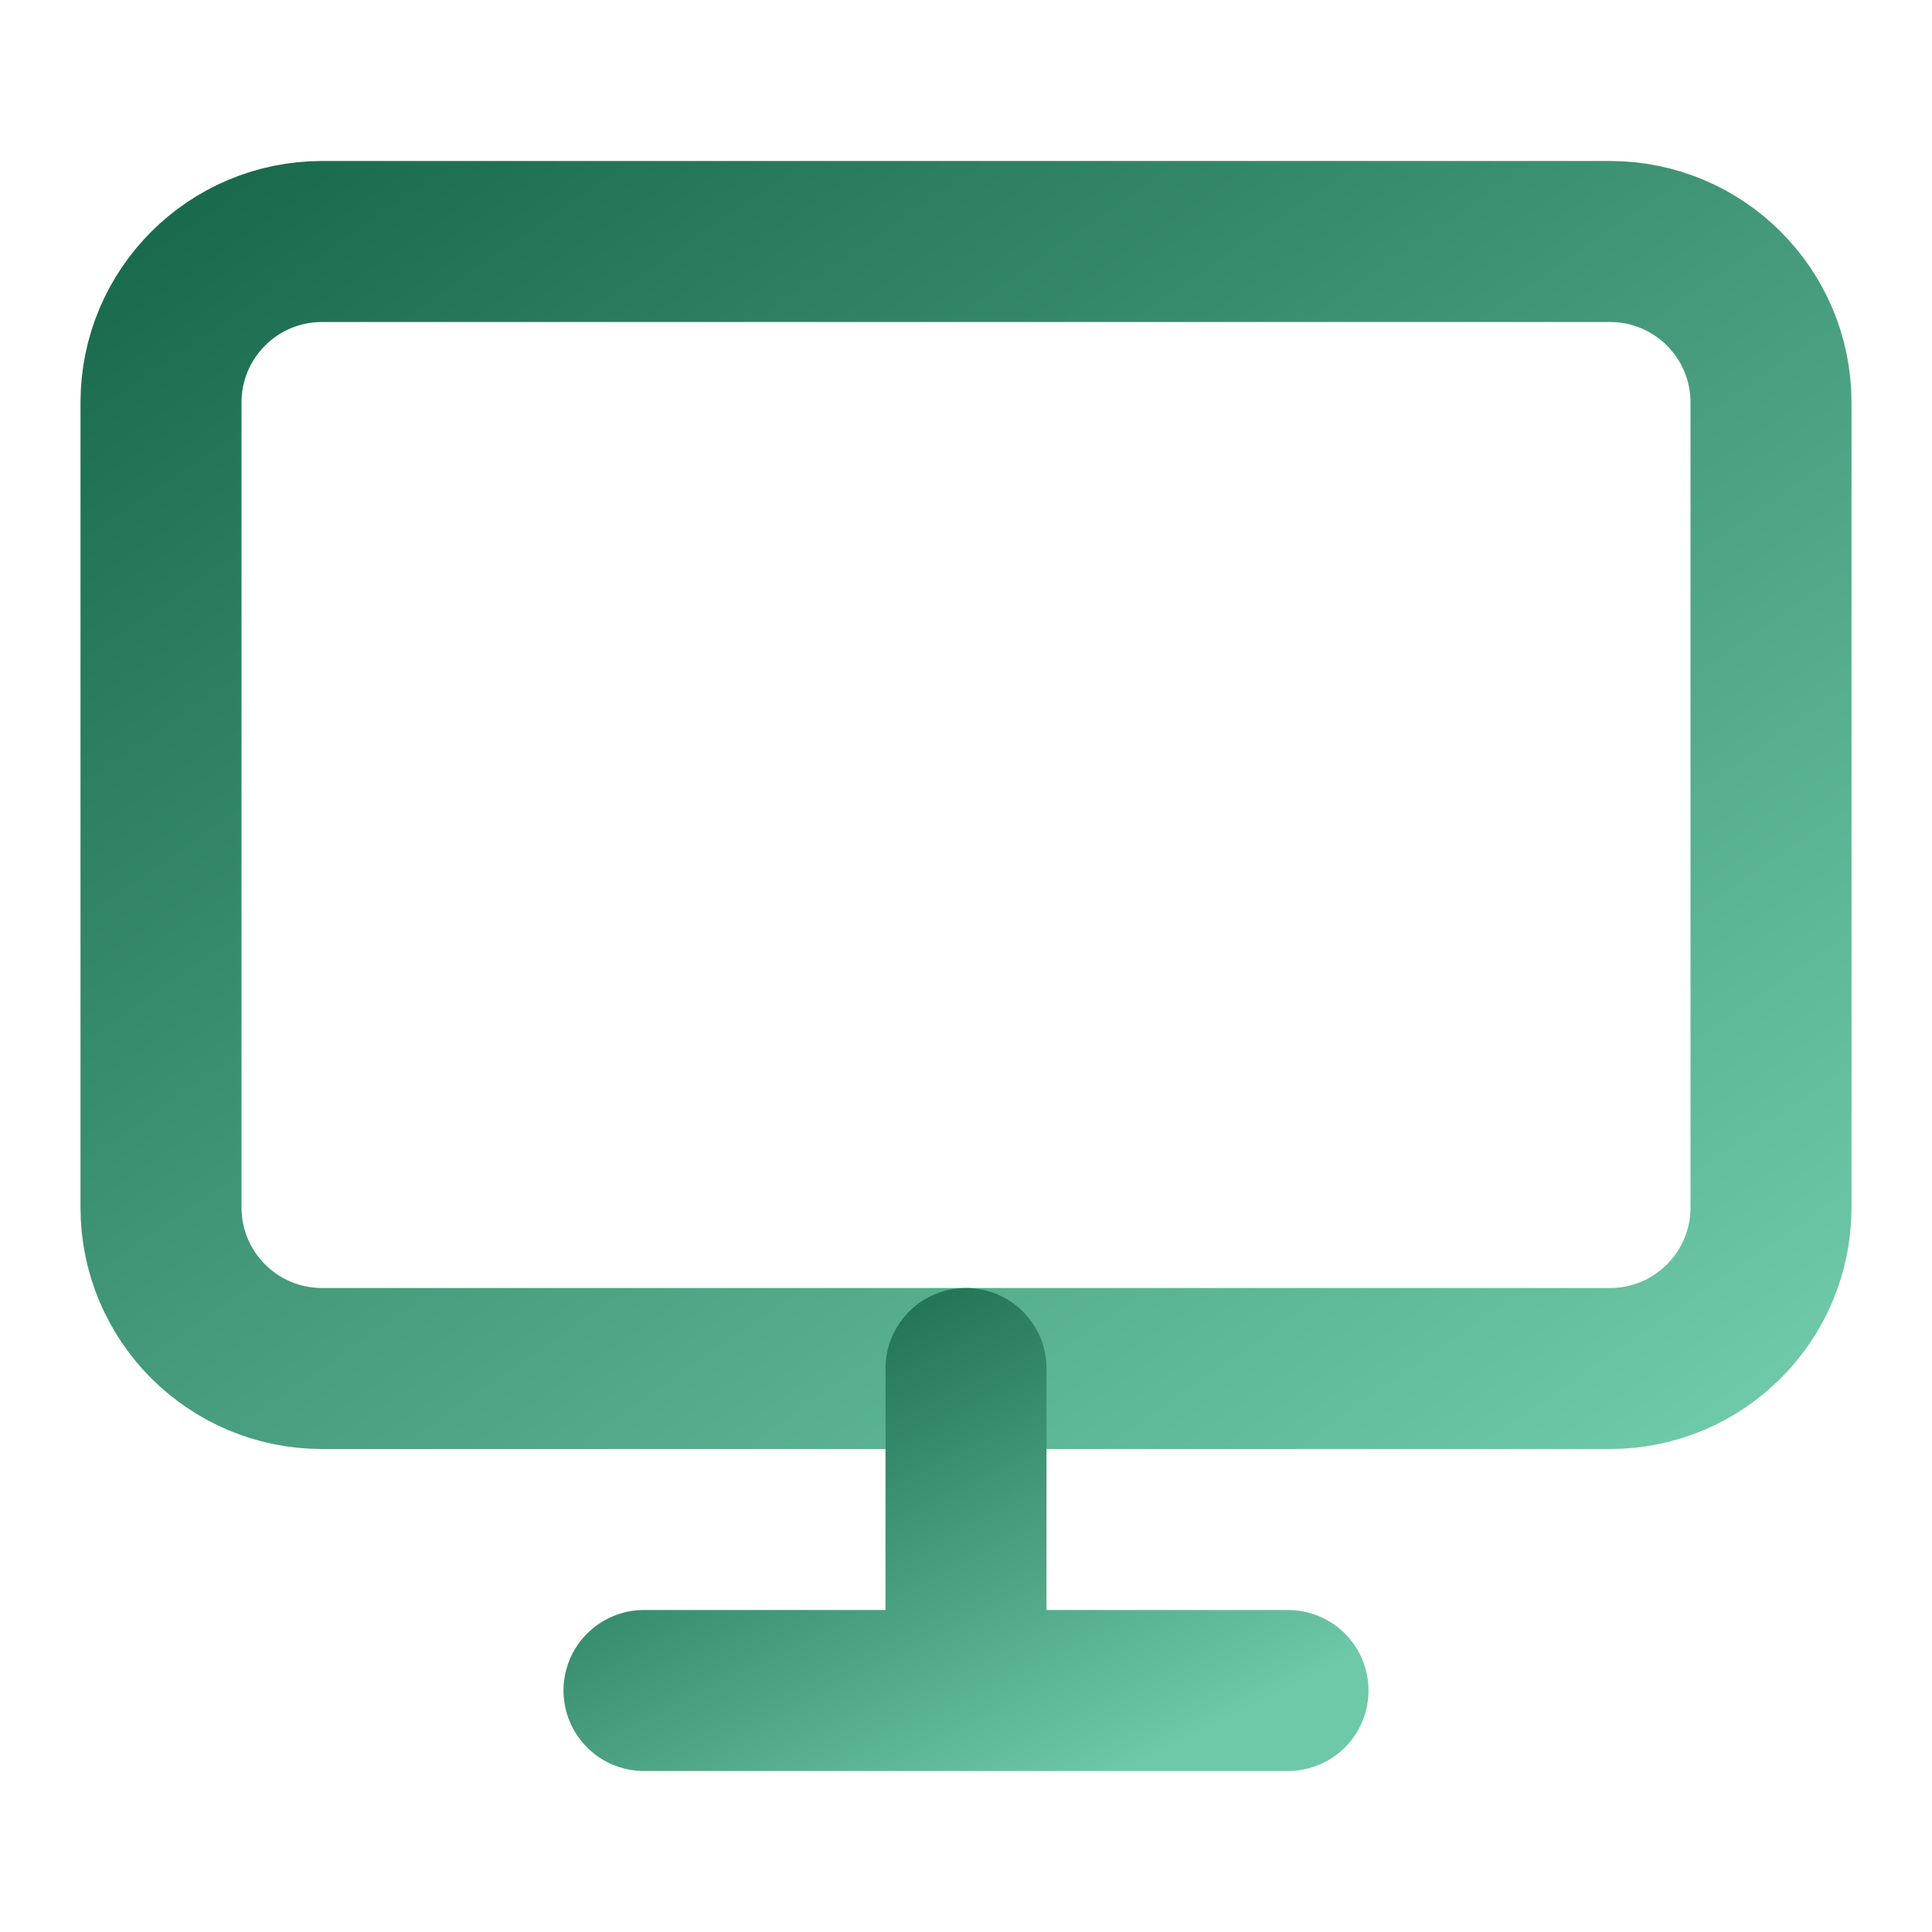
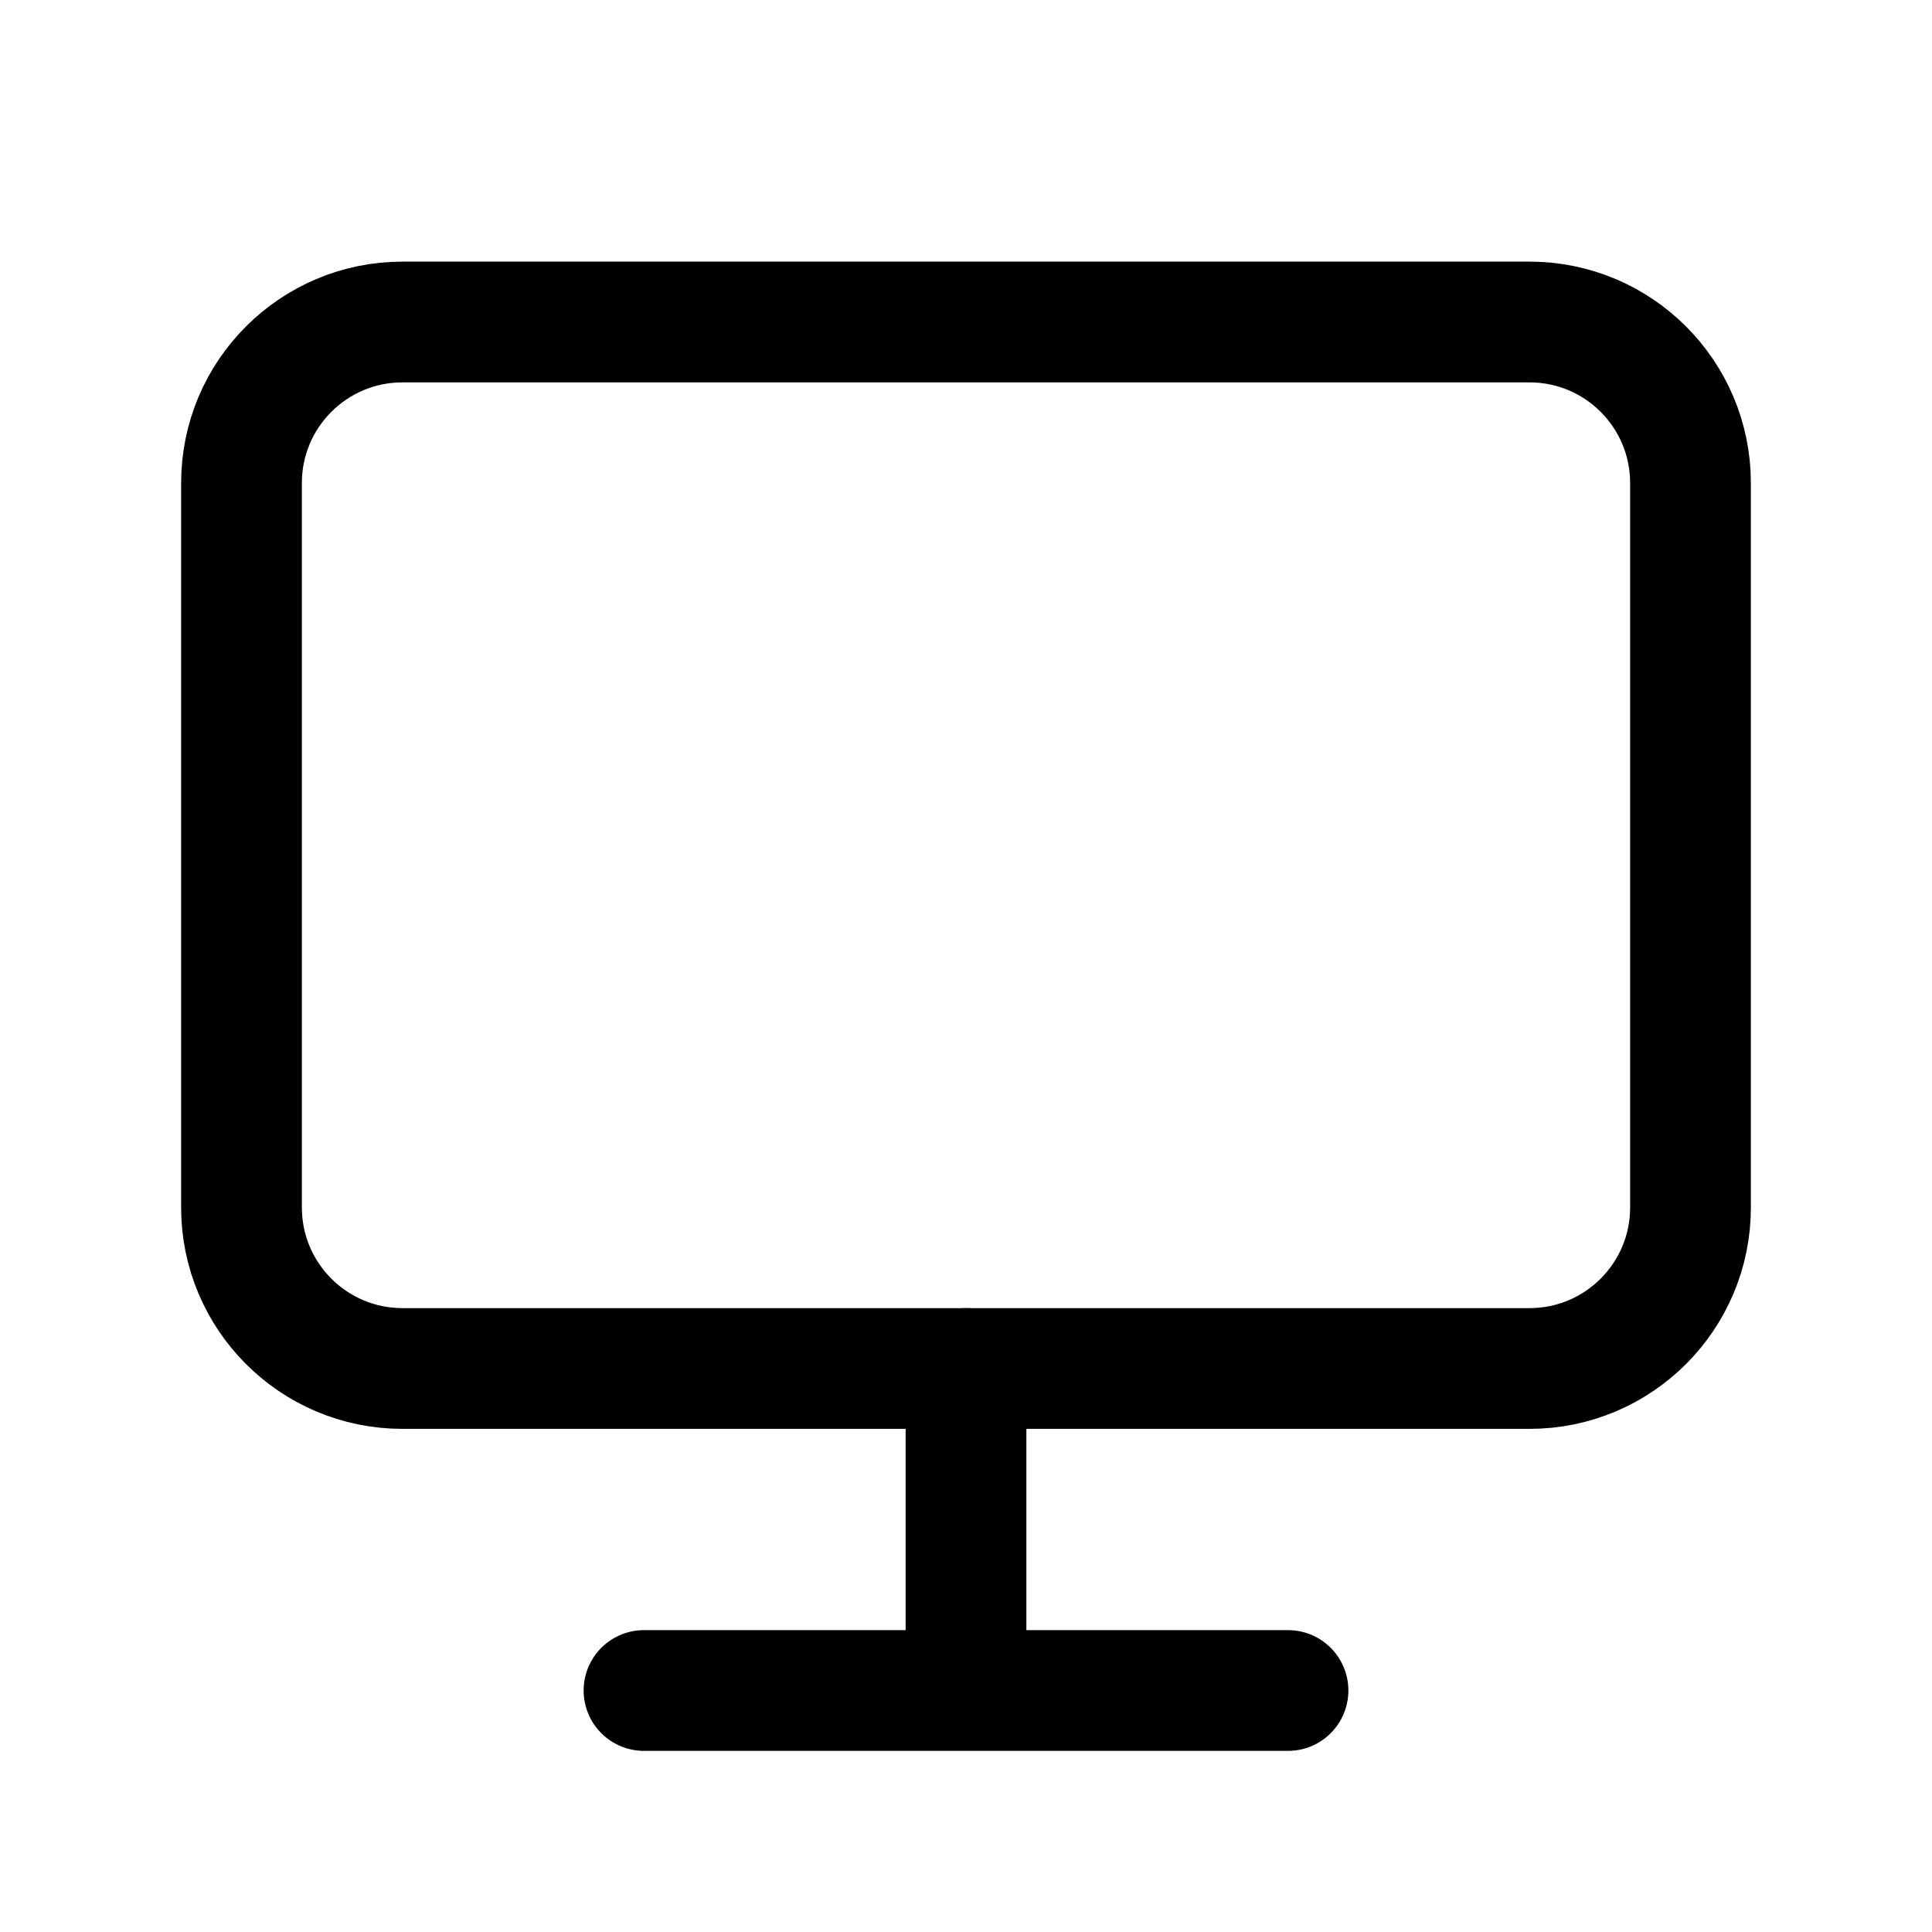
- <svg xmlns="http://www.w3.org/2000/svg" viewBox="0 0 24 24" fill="none">
-   <defs>
-     <linearGradient id="desktop-g" x1="0%" y1="0%" x2="100%" y2="100%">
-       <stop offset="0%" stop-color="#1a6b4e" />
-       <stop offset="100%" stop-color="#6ec9a8" />
-     </linearGradient>
-   </defs>
-   <rect x="2" y="3" width="20" height="14" rx="2" stroke="url(#desktop-g)" stroke-width="2" />
-   <path d="M8 21h8M12 17v4" stroke="url(#desktop-g)" stroke-width="2" stroke-linecap="round" />
+ <svg xmlns="http://www.w3.org/2000/svg" viewBox="0 0 24 24" fill="none" stroke="currentColor" stroke-width="1.5" stroke-linecap="round" stroke-linejoin="round">
+   <rect x="3" y="4" width="18" height="13" rx="2" />
+   <path d="M8 21h8M12 17v4" />
</svg>
